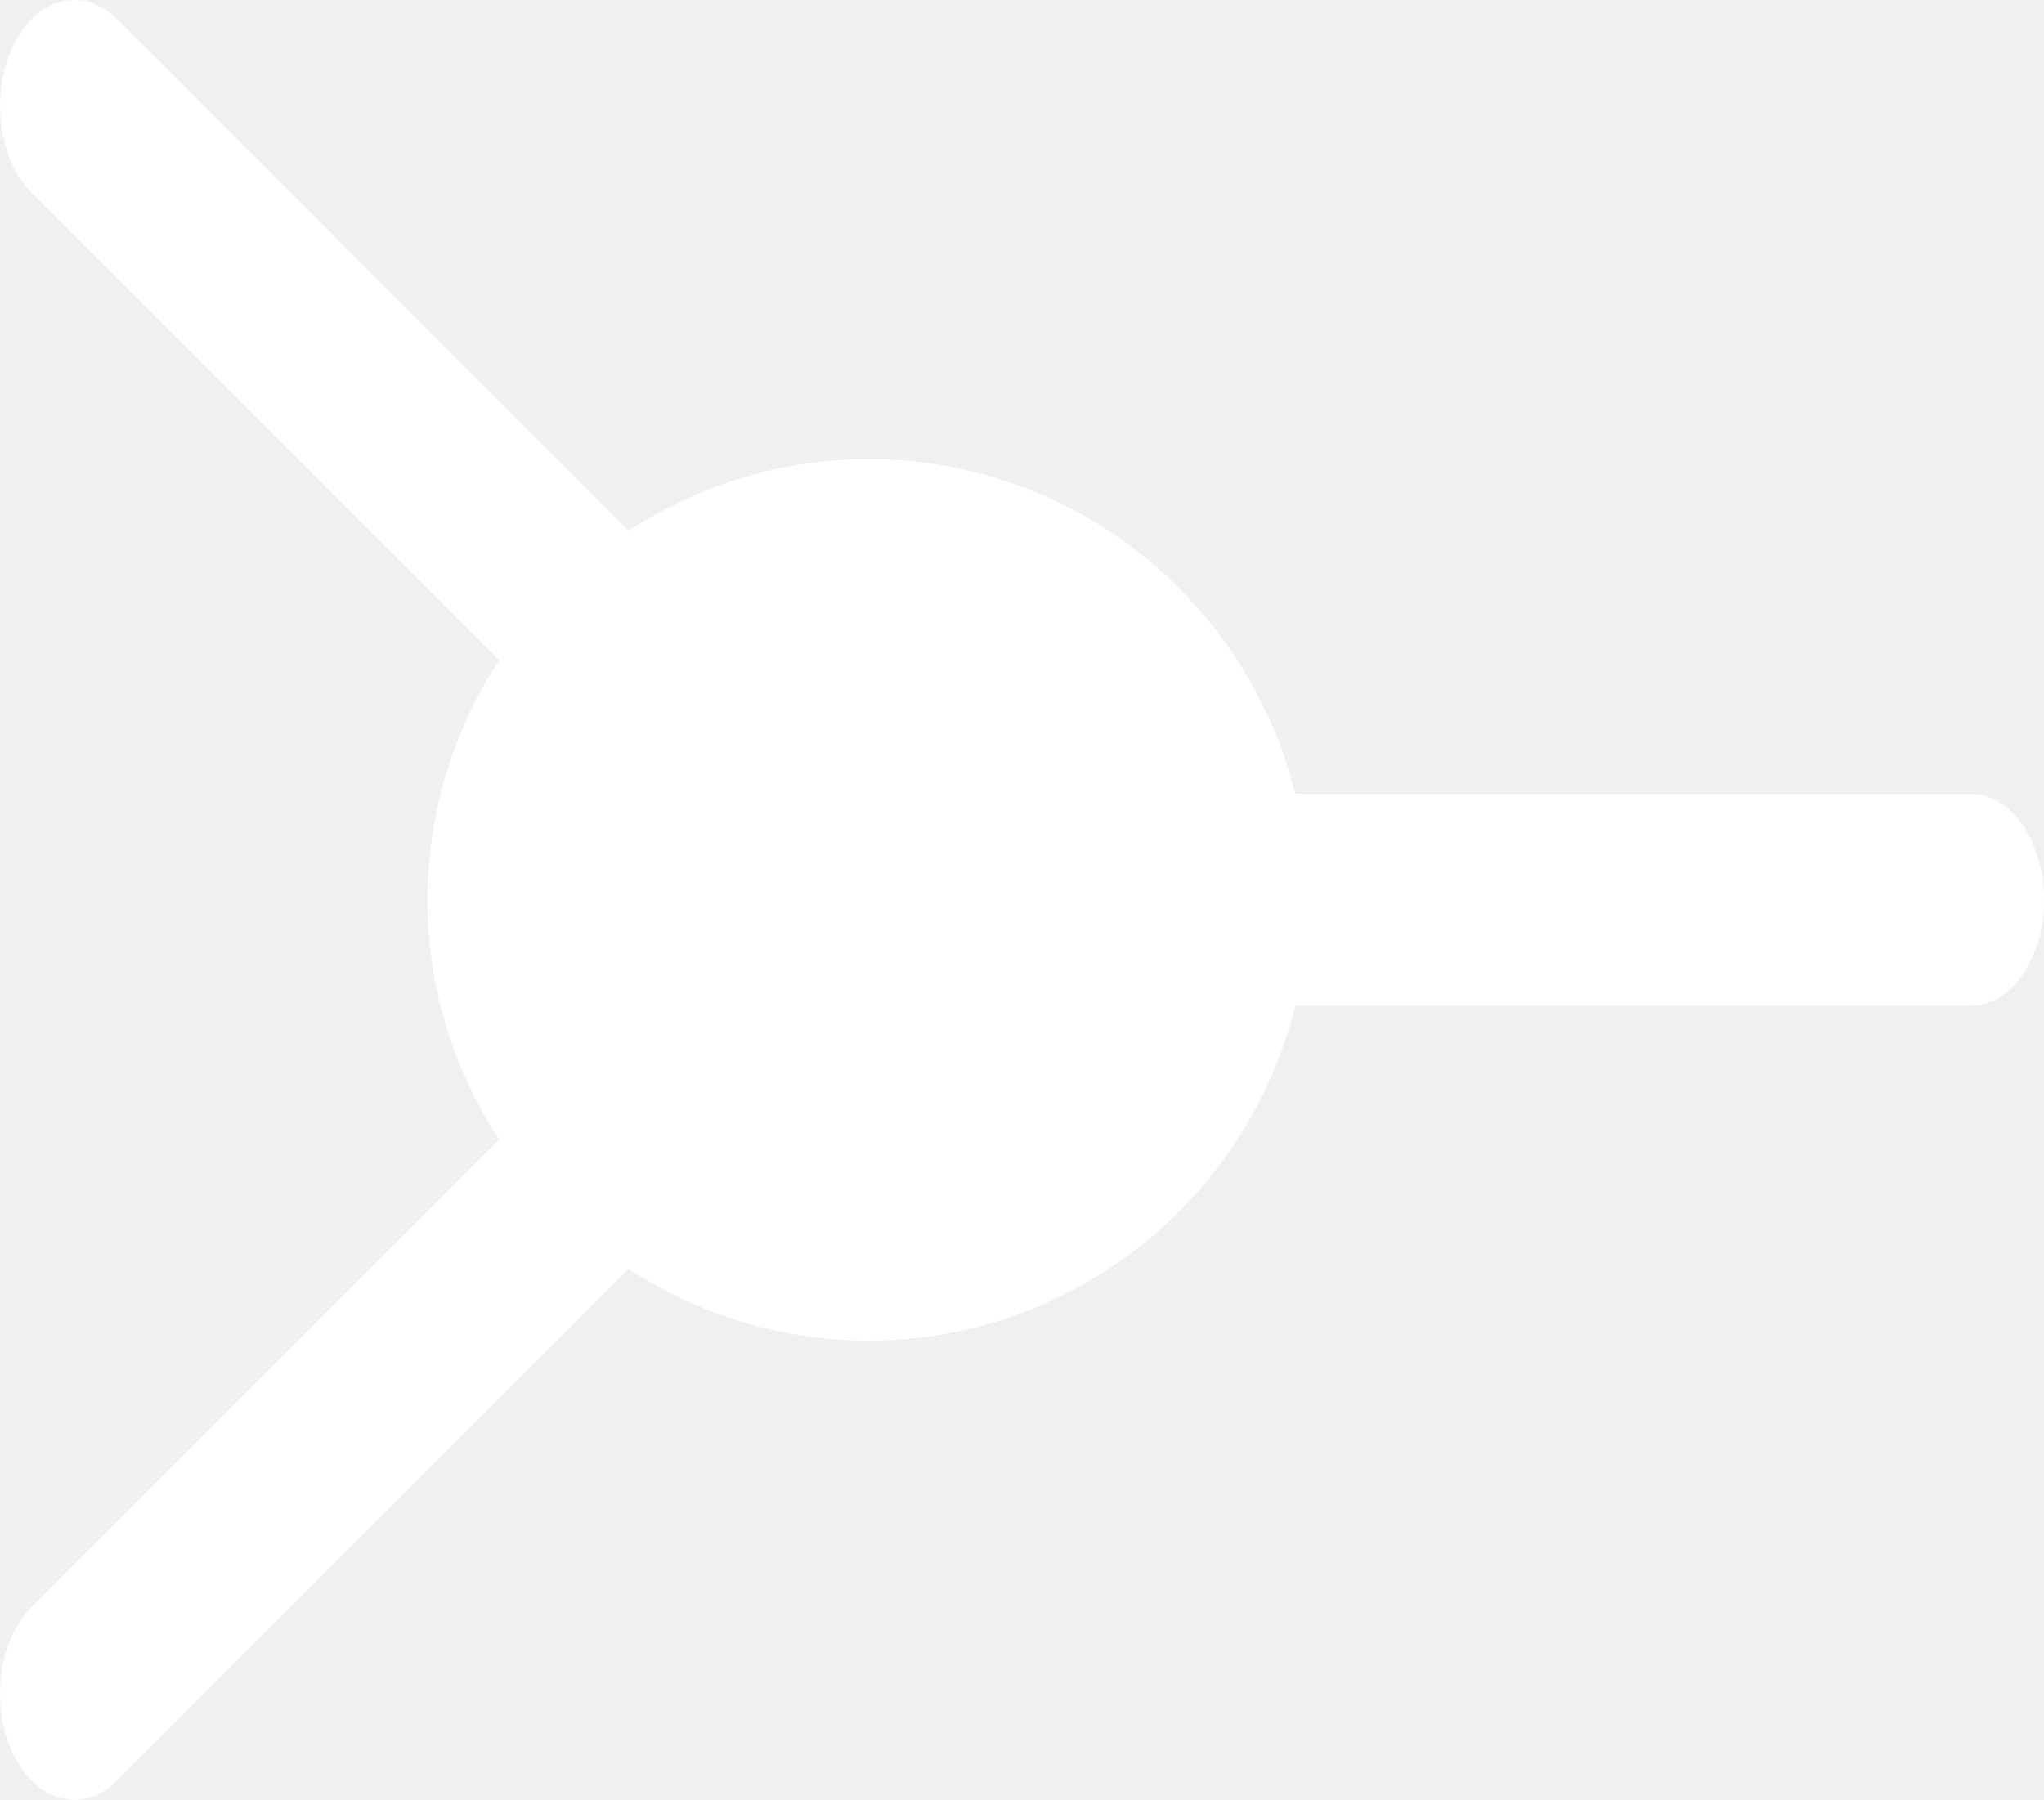
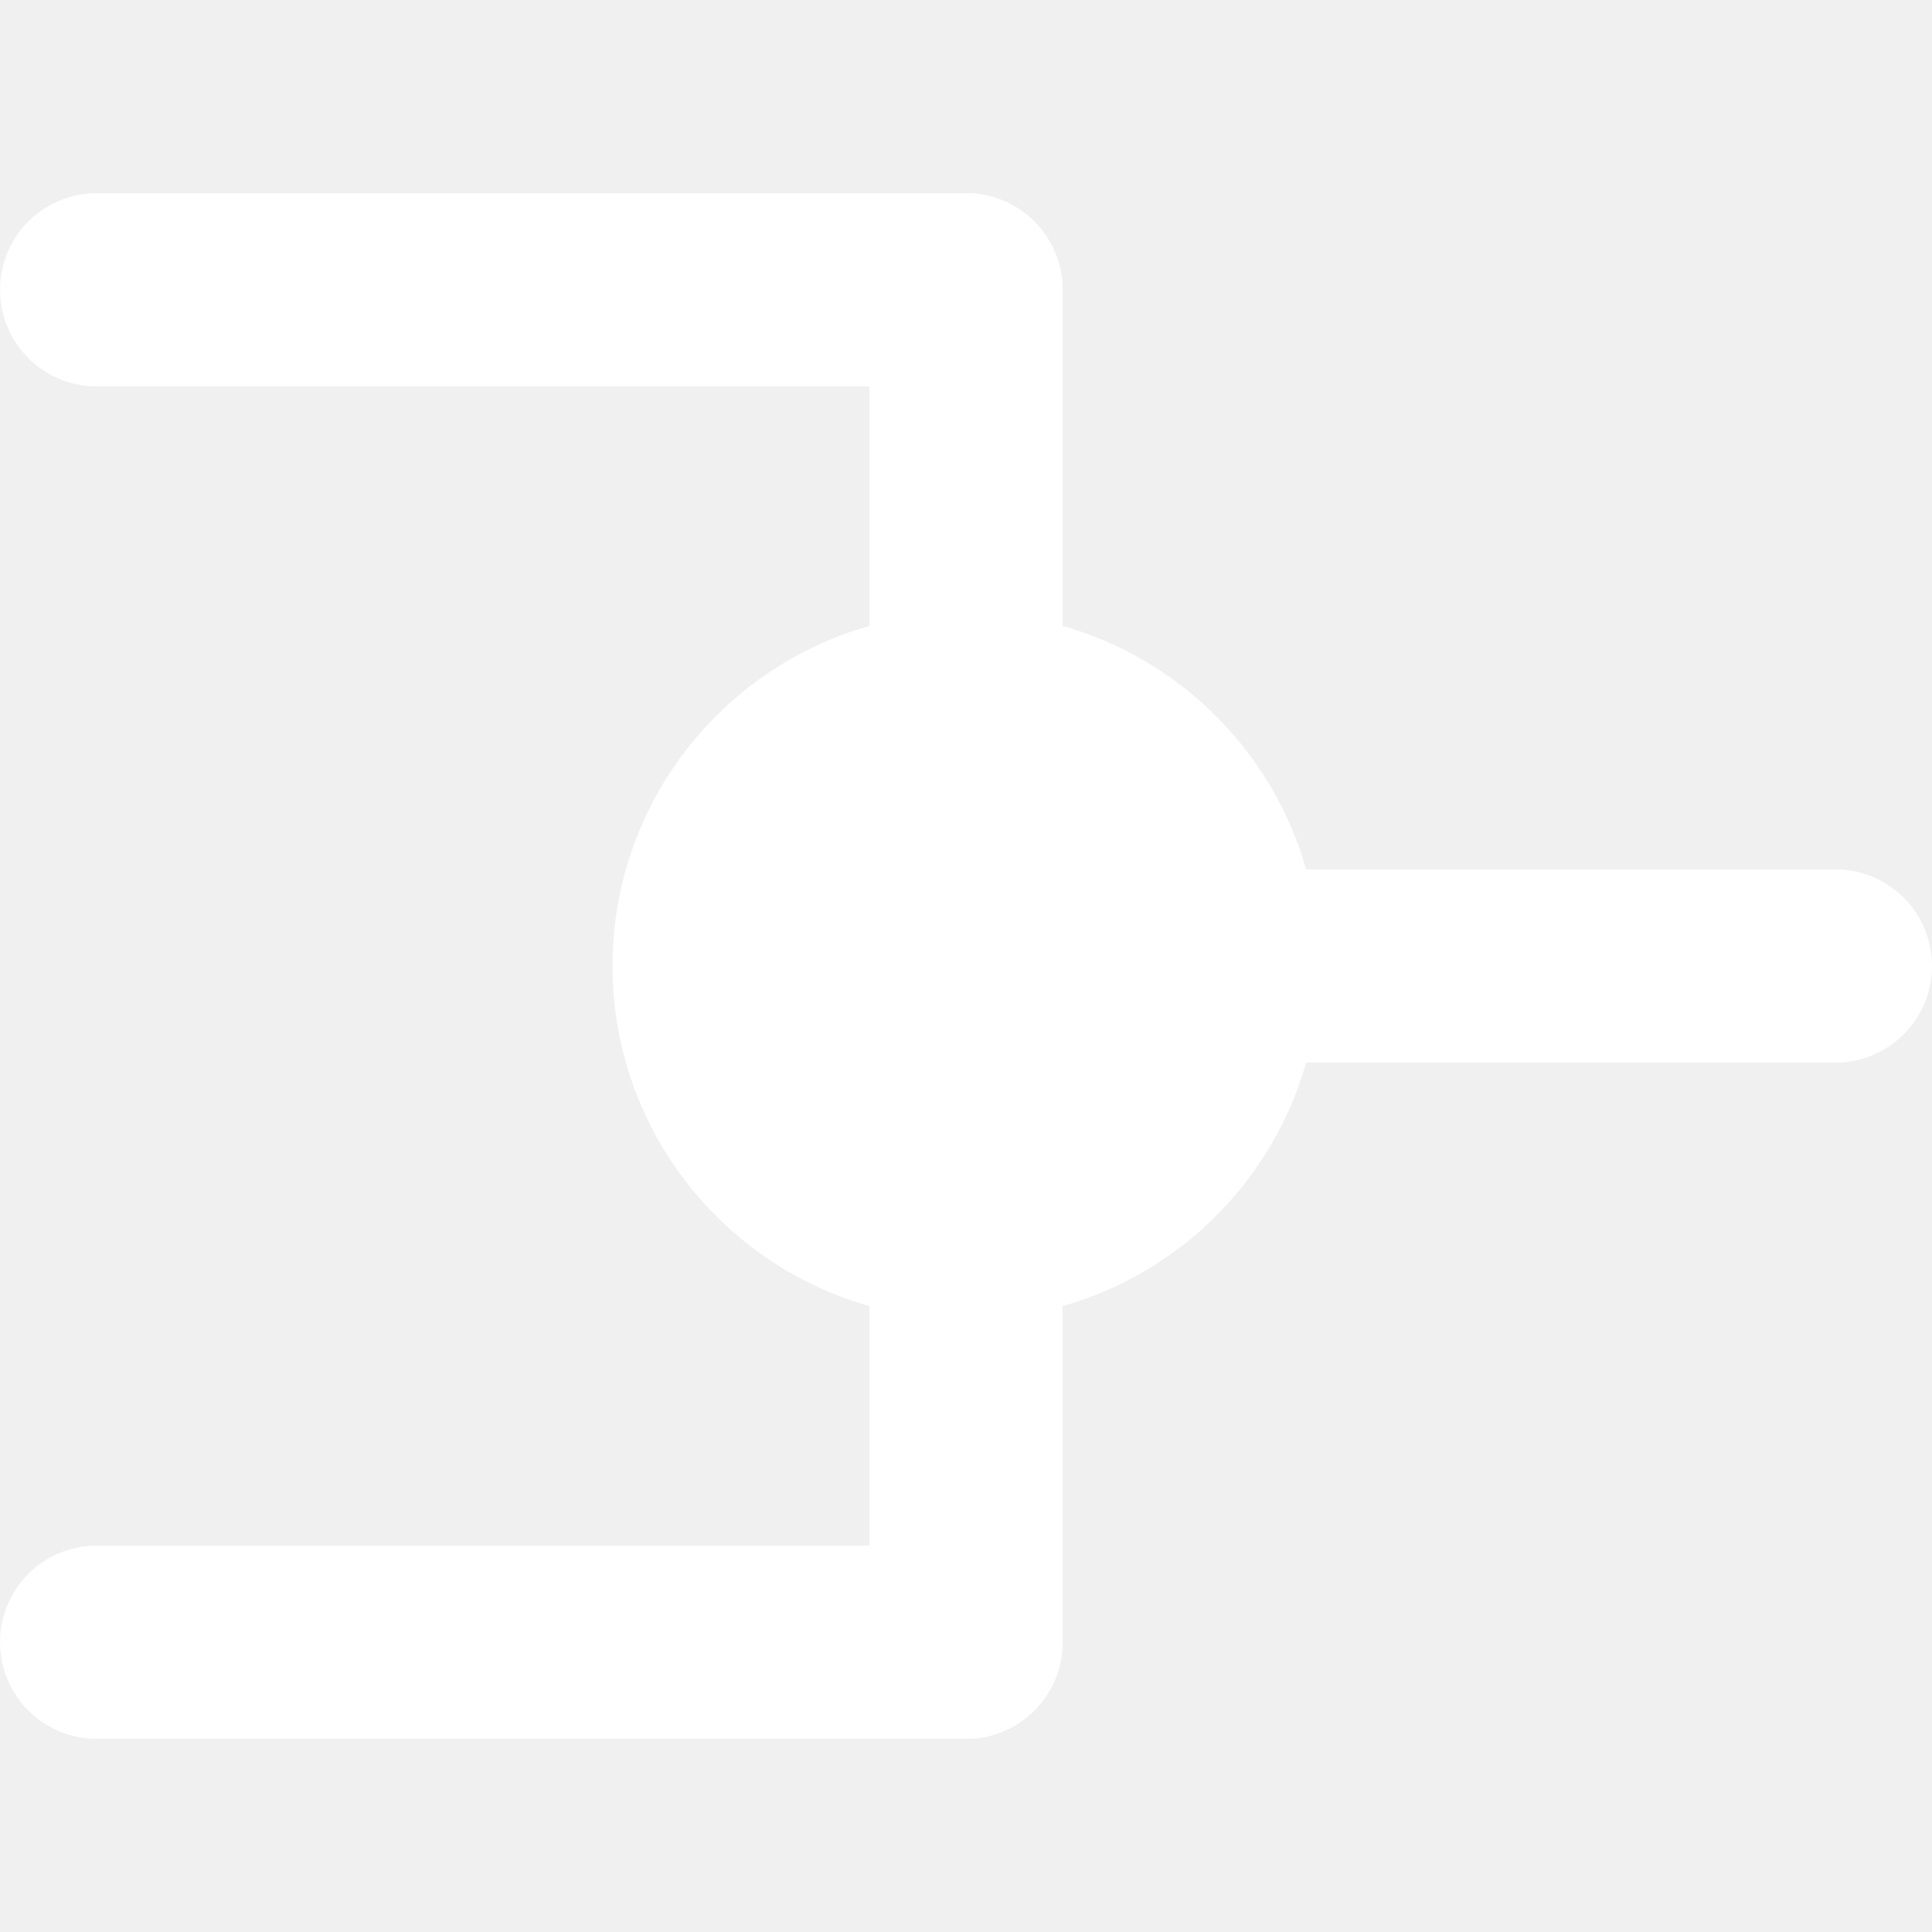
- <svg xmlns="http://www.w3.org/2000/svg" width="46.368" height="40.833" id="svg3774" version="1.1">
+ <svg xmlns="http://www.w3.org/2000/svg" width="60" height="60" id="svg3774" version="1.1">
  <defs id="defs3776">
    <marker orient="auto" refY="0" refX="0" id="DotL" style="overflow:visible">
      <path id="path3895" d="M -2.5,-1 C -2.5,1.76 -4.74,4 -7.5,4 C -10.26,4 -12.5,1.76 -12.5,-1 C -12.5,-3.76 -10.26,-6 -7.5,-6 C -4.74,-6 -2.5,-3.76 -2.5,-1 z" style="fill-rule:evenodd;stroke:#000000;stroke-width:1pt" transform="matrix(0.8,0,0,0.8,5.92,0.8)" />
    </marker>
  </defs>
-   <g id="layer1" transform="translate(5.780577,-95.61142)">
+   <g id="layer1" transform="translate(103.0845,-83.02808)">
    <g id="g3842" transform="translate(-37.13928,0)" />
    <g id="g4677" transform="translate(0,120)" />
-     <g id="g4824" style="fill:#d5c900;fill-opacity:1;stroke:none" transform="matrix(0.5689365,0,0,0.5689365,29.0591,120)" />
-     <g id="g4850" transform="translate(0,120)">
-       <path style="font-size:medium;font-style:normal;font-variant:normal;font-weight:normal;font-stretch:normal;text-indent:0;text-align:start;text-decoration:none;line-height:normal;letter-spacing:normal;word-spacing:normal;text-transform:none;direction:ltr;block-progression:tb;writing-mode:lr-tb;text-anchor:start;baseline-shift:baseline;color:#000000;fill:#ffffff;fill-opacity:1;fill-rule:nonzero;stroke:none;stroke-width:4.799;marker:none;visibility:visible;display:inline;overflow:visible;enable-background:accumulate;font-family:Sans;-inkscape-font-specification:Sans" d="M 81.844,129.594 A 1.667,2.4 0 0 0 81.031,133.969 L 91.625,144.562 C 90.609,146.128 90,147.995 90,150 C 90,152.005 90.609,153.872 91.625,155.438 L 81.031,166.031 A 1.667,2.4 0 0 0 81.844,170.406 A 1.667,2.4 0 0 0 82.969,169.969 L 94.562,158.375 C 96.128,159.391 97.995,160 100,160 C 104.688,160 108.605,156.759 109.688,152.406 L 125,152.406 A 1.672,2.406 0 0 0 125,147.594 L 109.688,147.594 C 108.605,143.241 104.688,140 100,140 C 97.995,140 96.128,140.609 94.562,141.625 L 82.969,130.031 A 1.667,2.4 0 0 0 81.844,129.594 z" transform="translate(-86.08449,-153.9719)" id="path4852" />
+     <g transform="matrix(0.5689365,0,0,0.5689365,-40.9409,120)" style="fill:#d5c900;fill-opacity:1;stroke:none" id="g4828" />
+     <g transform="translate(70.12502,117.3788)" id="g4836">
+       <g id="g4844" />
+     </g>
+     <g id="g4149" transform="matrix(-1,0,0,1,-146.169,0)">
+       <path transform="matrix(-1,0,0,1,-144.169,113)" id="path3804" d="M -71.084,21.028 L -98.084,21.028" style="fill:#ffffff;fill-opacity:1;stroke:#ffffff;stroke-width:6;stroke-linecap:round;stroke-linejoin:bevel;stroke-miterlimit:4;stroke-opacity:1;stroke-dasharray:none" />
+       <path transform="matrix(-1,0,0,1,-144.169,121)" id="path3802" d="M -71.084,-28.972 L -98.084,-28.972" style="fill:#ffffff;fill-opacity:1;stroke:#ffffff;stroke-width:6;stroke-linecap:round;stroke-linejoin:bevel;stroke-miterlimit:4;stroke-opacity:1;stroke-dasharray:none" />
+       <path transform="matrix(-1,0,0,1,-144.169,117)" d="M -71.084,-24.972 L -71.084,17.028" style="fill:#ffffff;fill-opacity:1;stroke:#ffffff;stroke-width:6;stroke-linecap:round;stroke-linejoin:bevel;stroke-miterlimit:4;stroke-opacity:1;stroke-dasharray:none" id="path3812" />
+       <path transform="matrix(-1,0,0,1,-173.0129,92)" style="fill:#ffffff;fill-opacity:1;stroke:#ffffff;stroke-width:6;stroke-linecap:round;stroke-linejoin:bevel;stroke-miterlimit:4;stroke-opacity:1;stroke-dasharray:none" d="M -72.928,21.028 L -102.428,21.028" id="path3806" />
+       <path transform="translate(-102.349,83.69168)" d="M 38.242,29.336 C 38.242,34.295 34.223,38.314 29.265,38.314 C 24.306,38.314 20.287,34.295 20.287,29.336 C 20.287,24.378 24.306,20.359 29.265,20.359 C 34.199,20.359 38.208,24.341 38.242,29.276" id="path3779" style="fill:#ffffff;fill-opacity:1;fill-rule:nonzero;stroke:#ffffff;stroke-width:4;stroke-linecap:round;stroke-linejoin:bevel;stroke-miterlimit:4;stroke-opacity:1;stroke-dasharray:none;stroke-dashoffset:28.8;marker-start:none" />
    </g>
  </g>
</svg>
